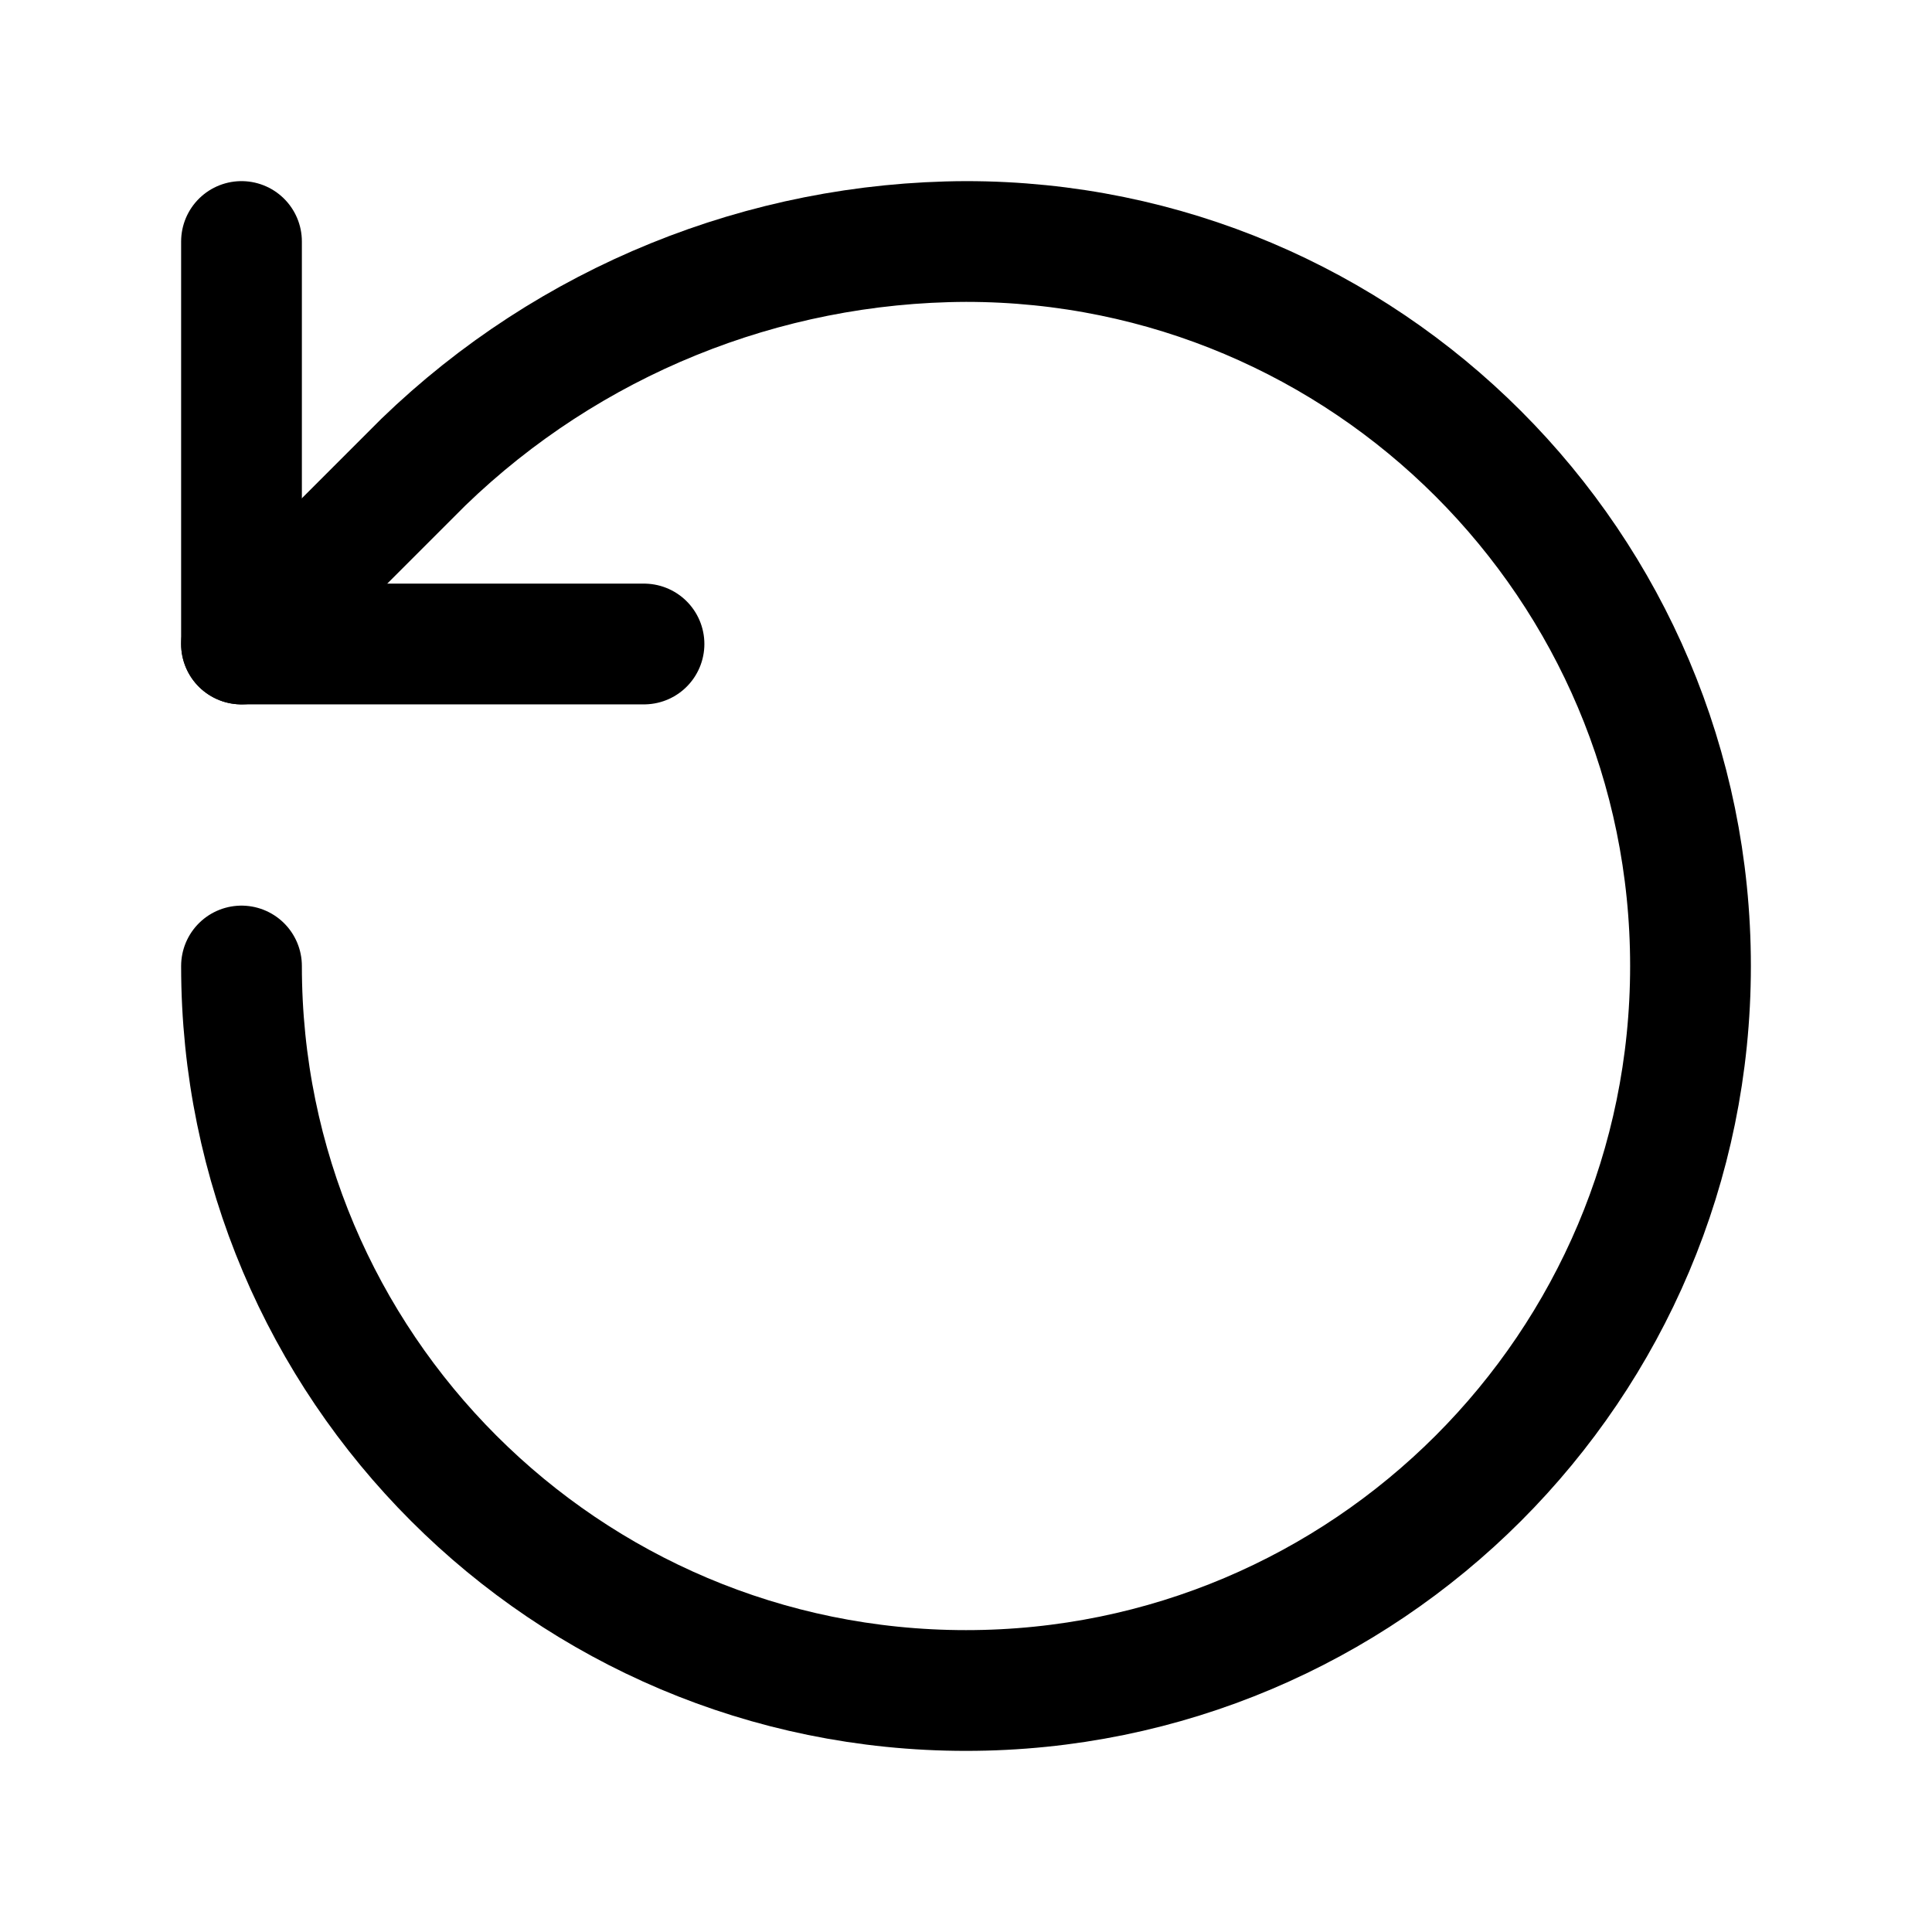
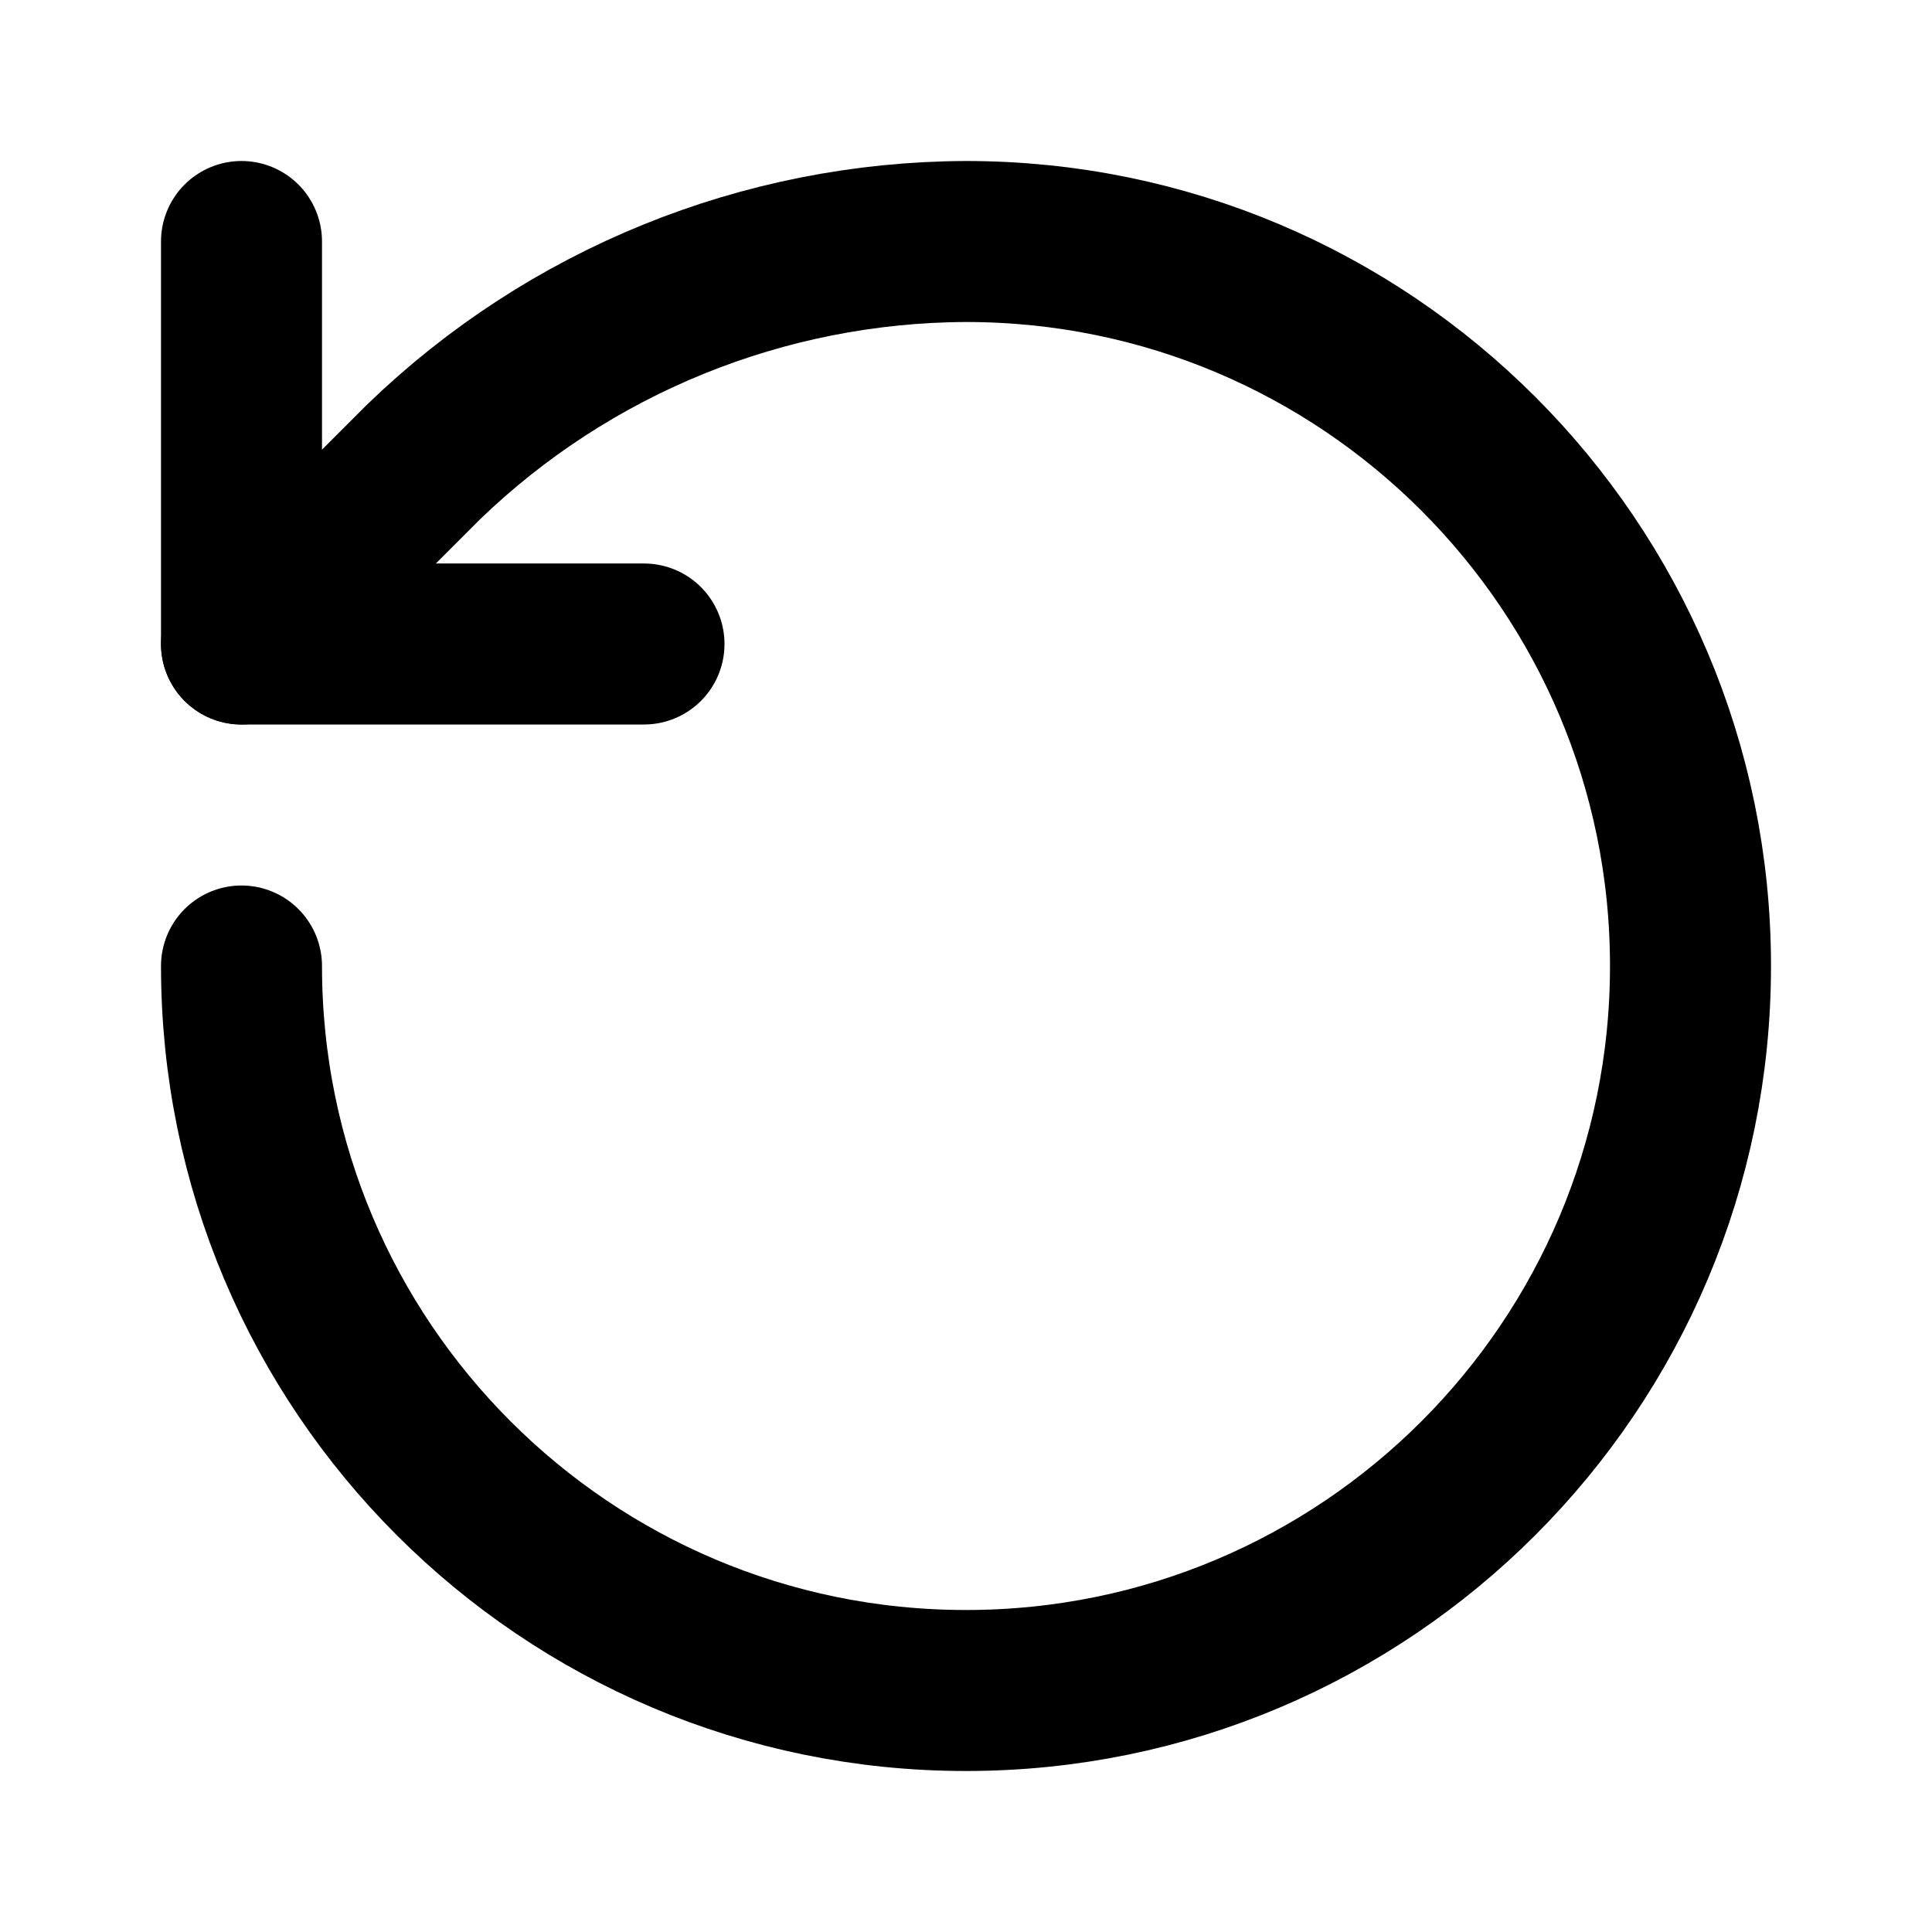
- <svg xmlns="http://www.w3.org/2000/svg" width="24" height="24" viewBox="0 0 24 24" fill="none" stroke="currentColor" stroke-width="1.5" stroke-linecap="round" stroke-linejoin="round">
+ <svg xmlns="http://www.w3.org/2000/svg" width="24" height="24" viewBox="0 0 24 24" fill="none" stroke="currentColor" stroke-width="2" stroke-linecap="round" stroke-linejoin="round">
  <path d="M3 12a9 9 0 1 0 9-9 9.75 9.75 0 0 0-6.74 2.74L3 8" />
  <path d="M3 3v5h5" />
</svg>
